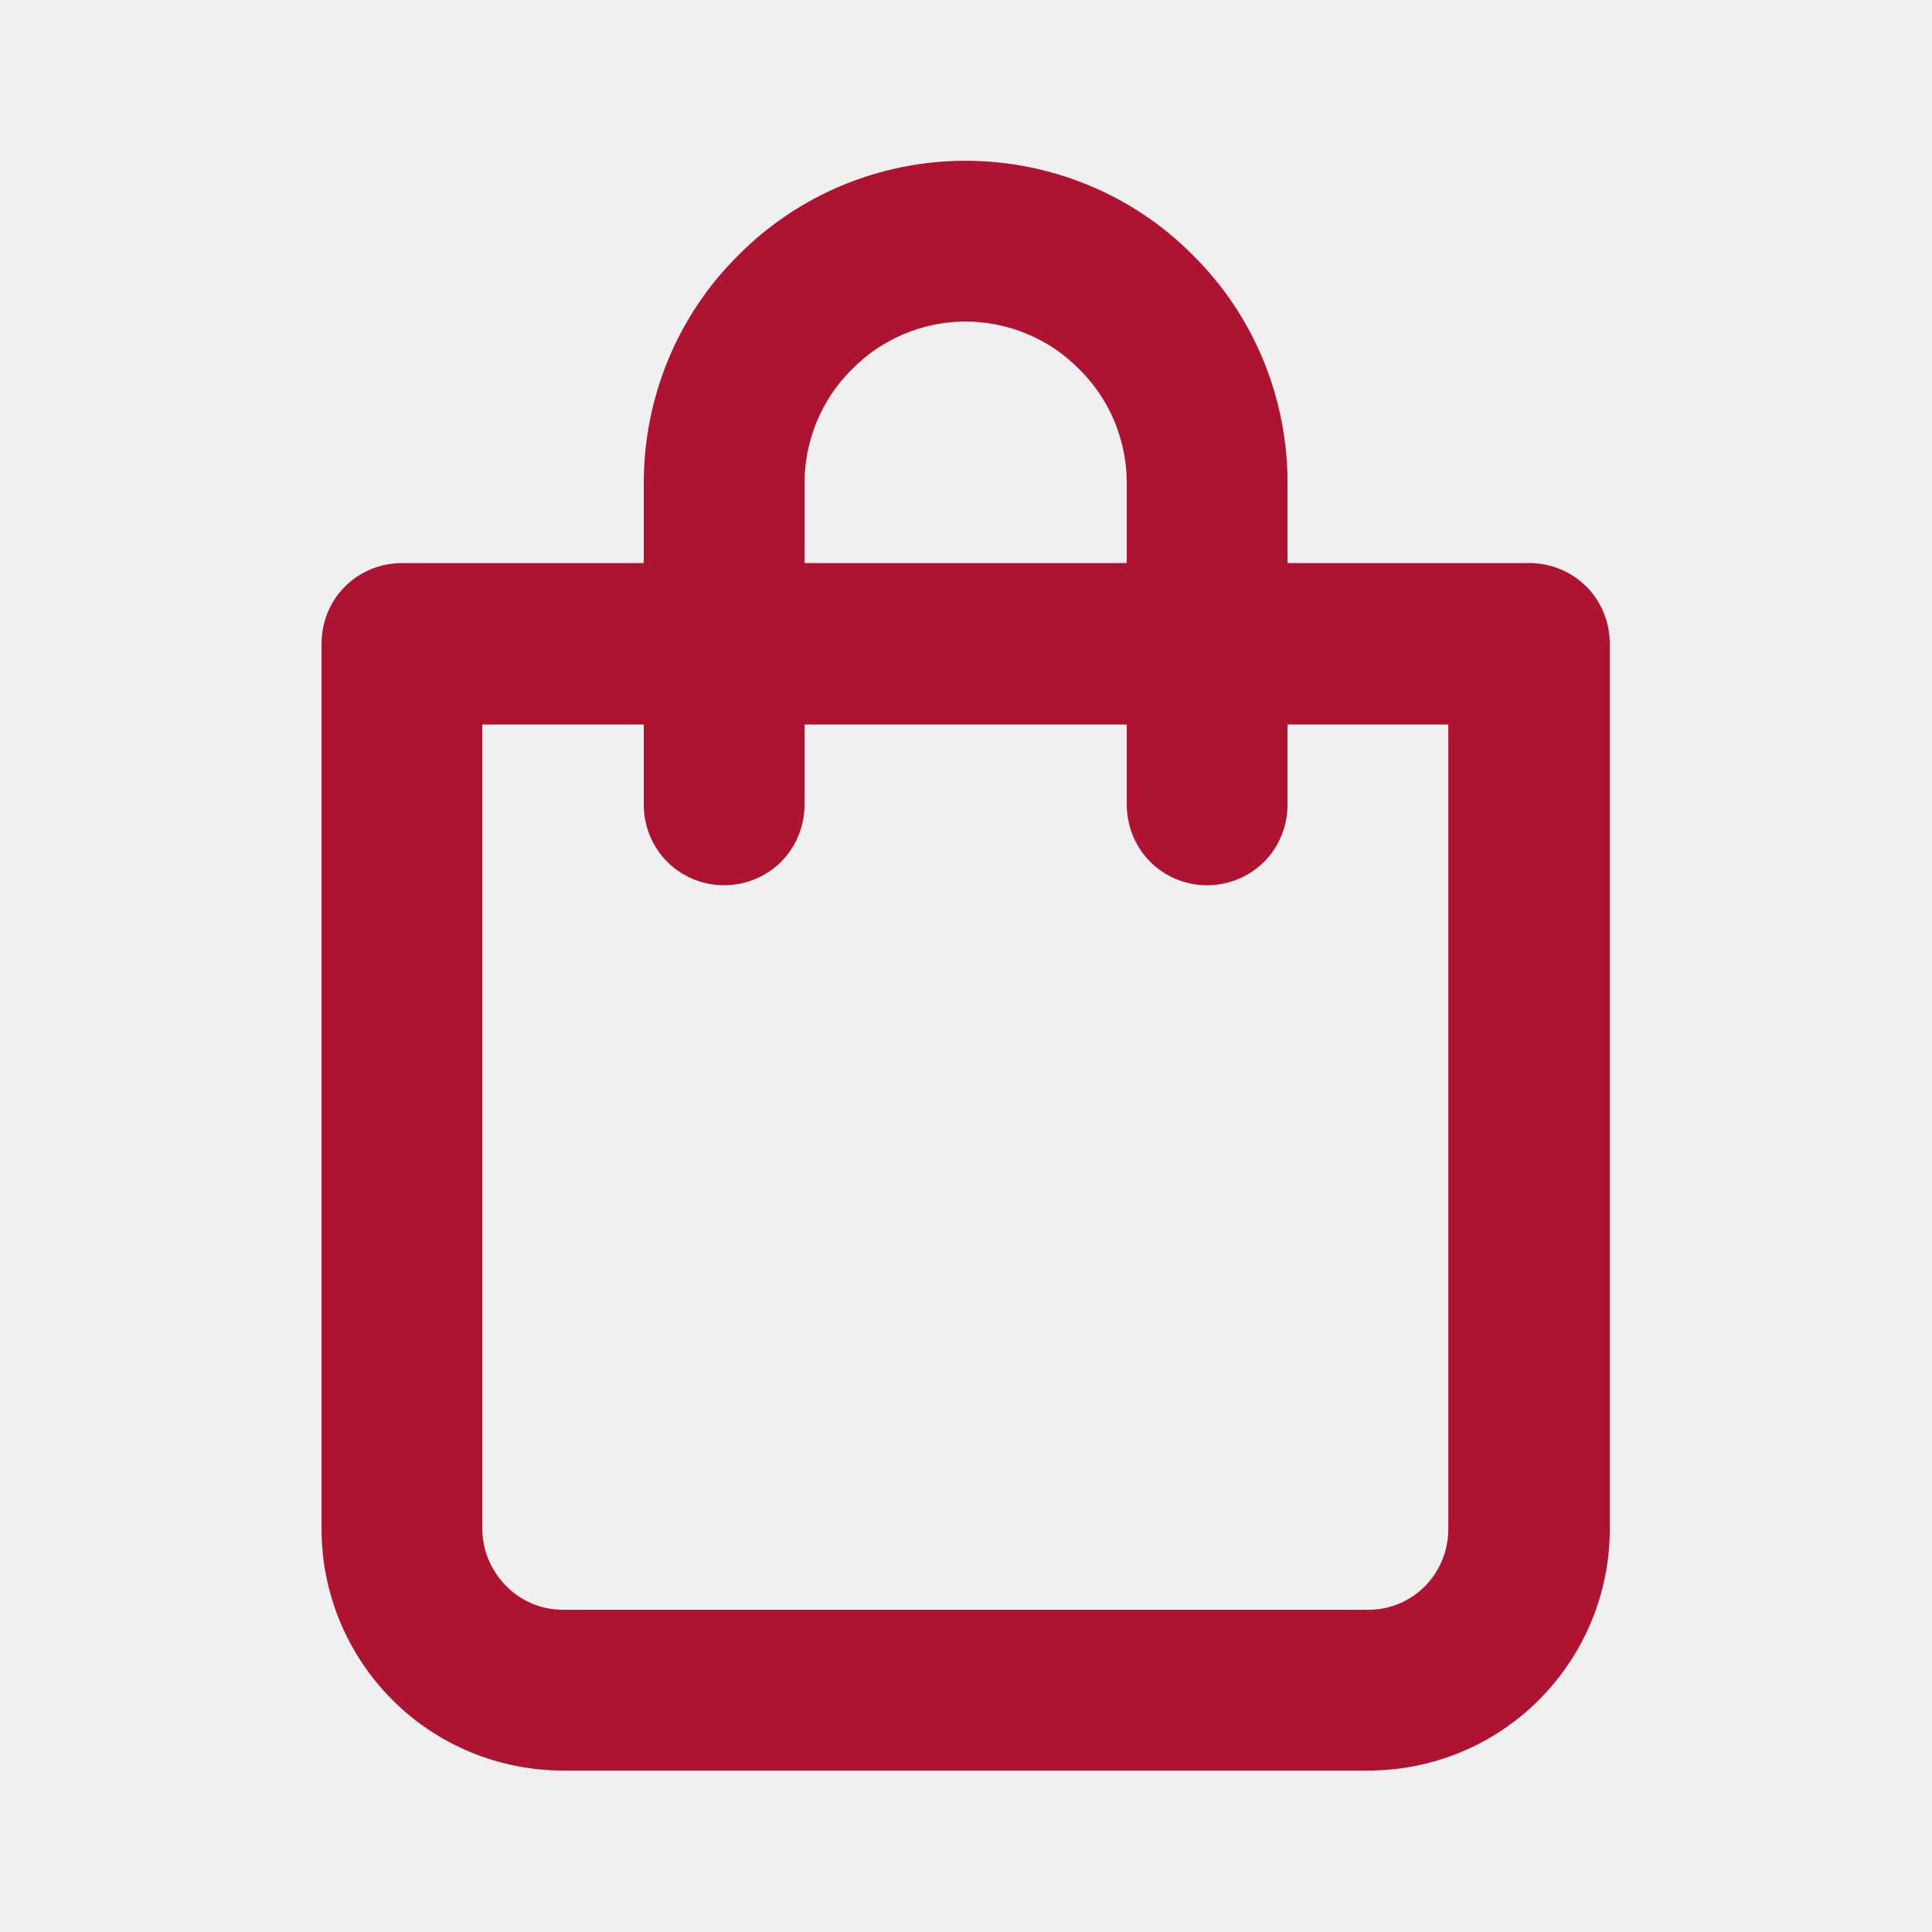
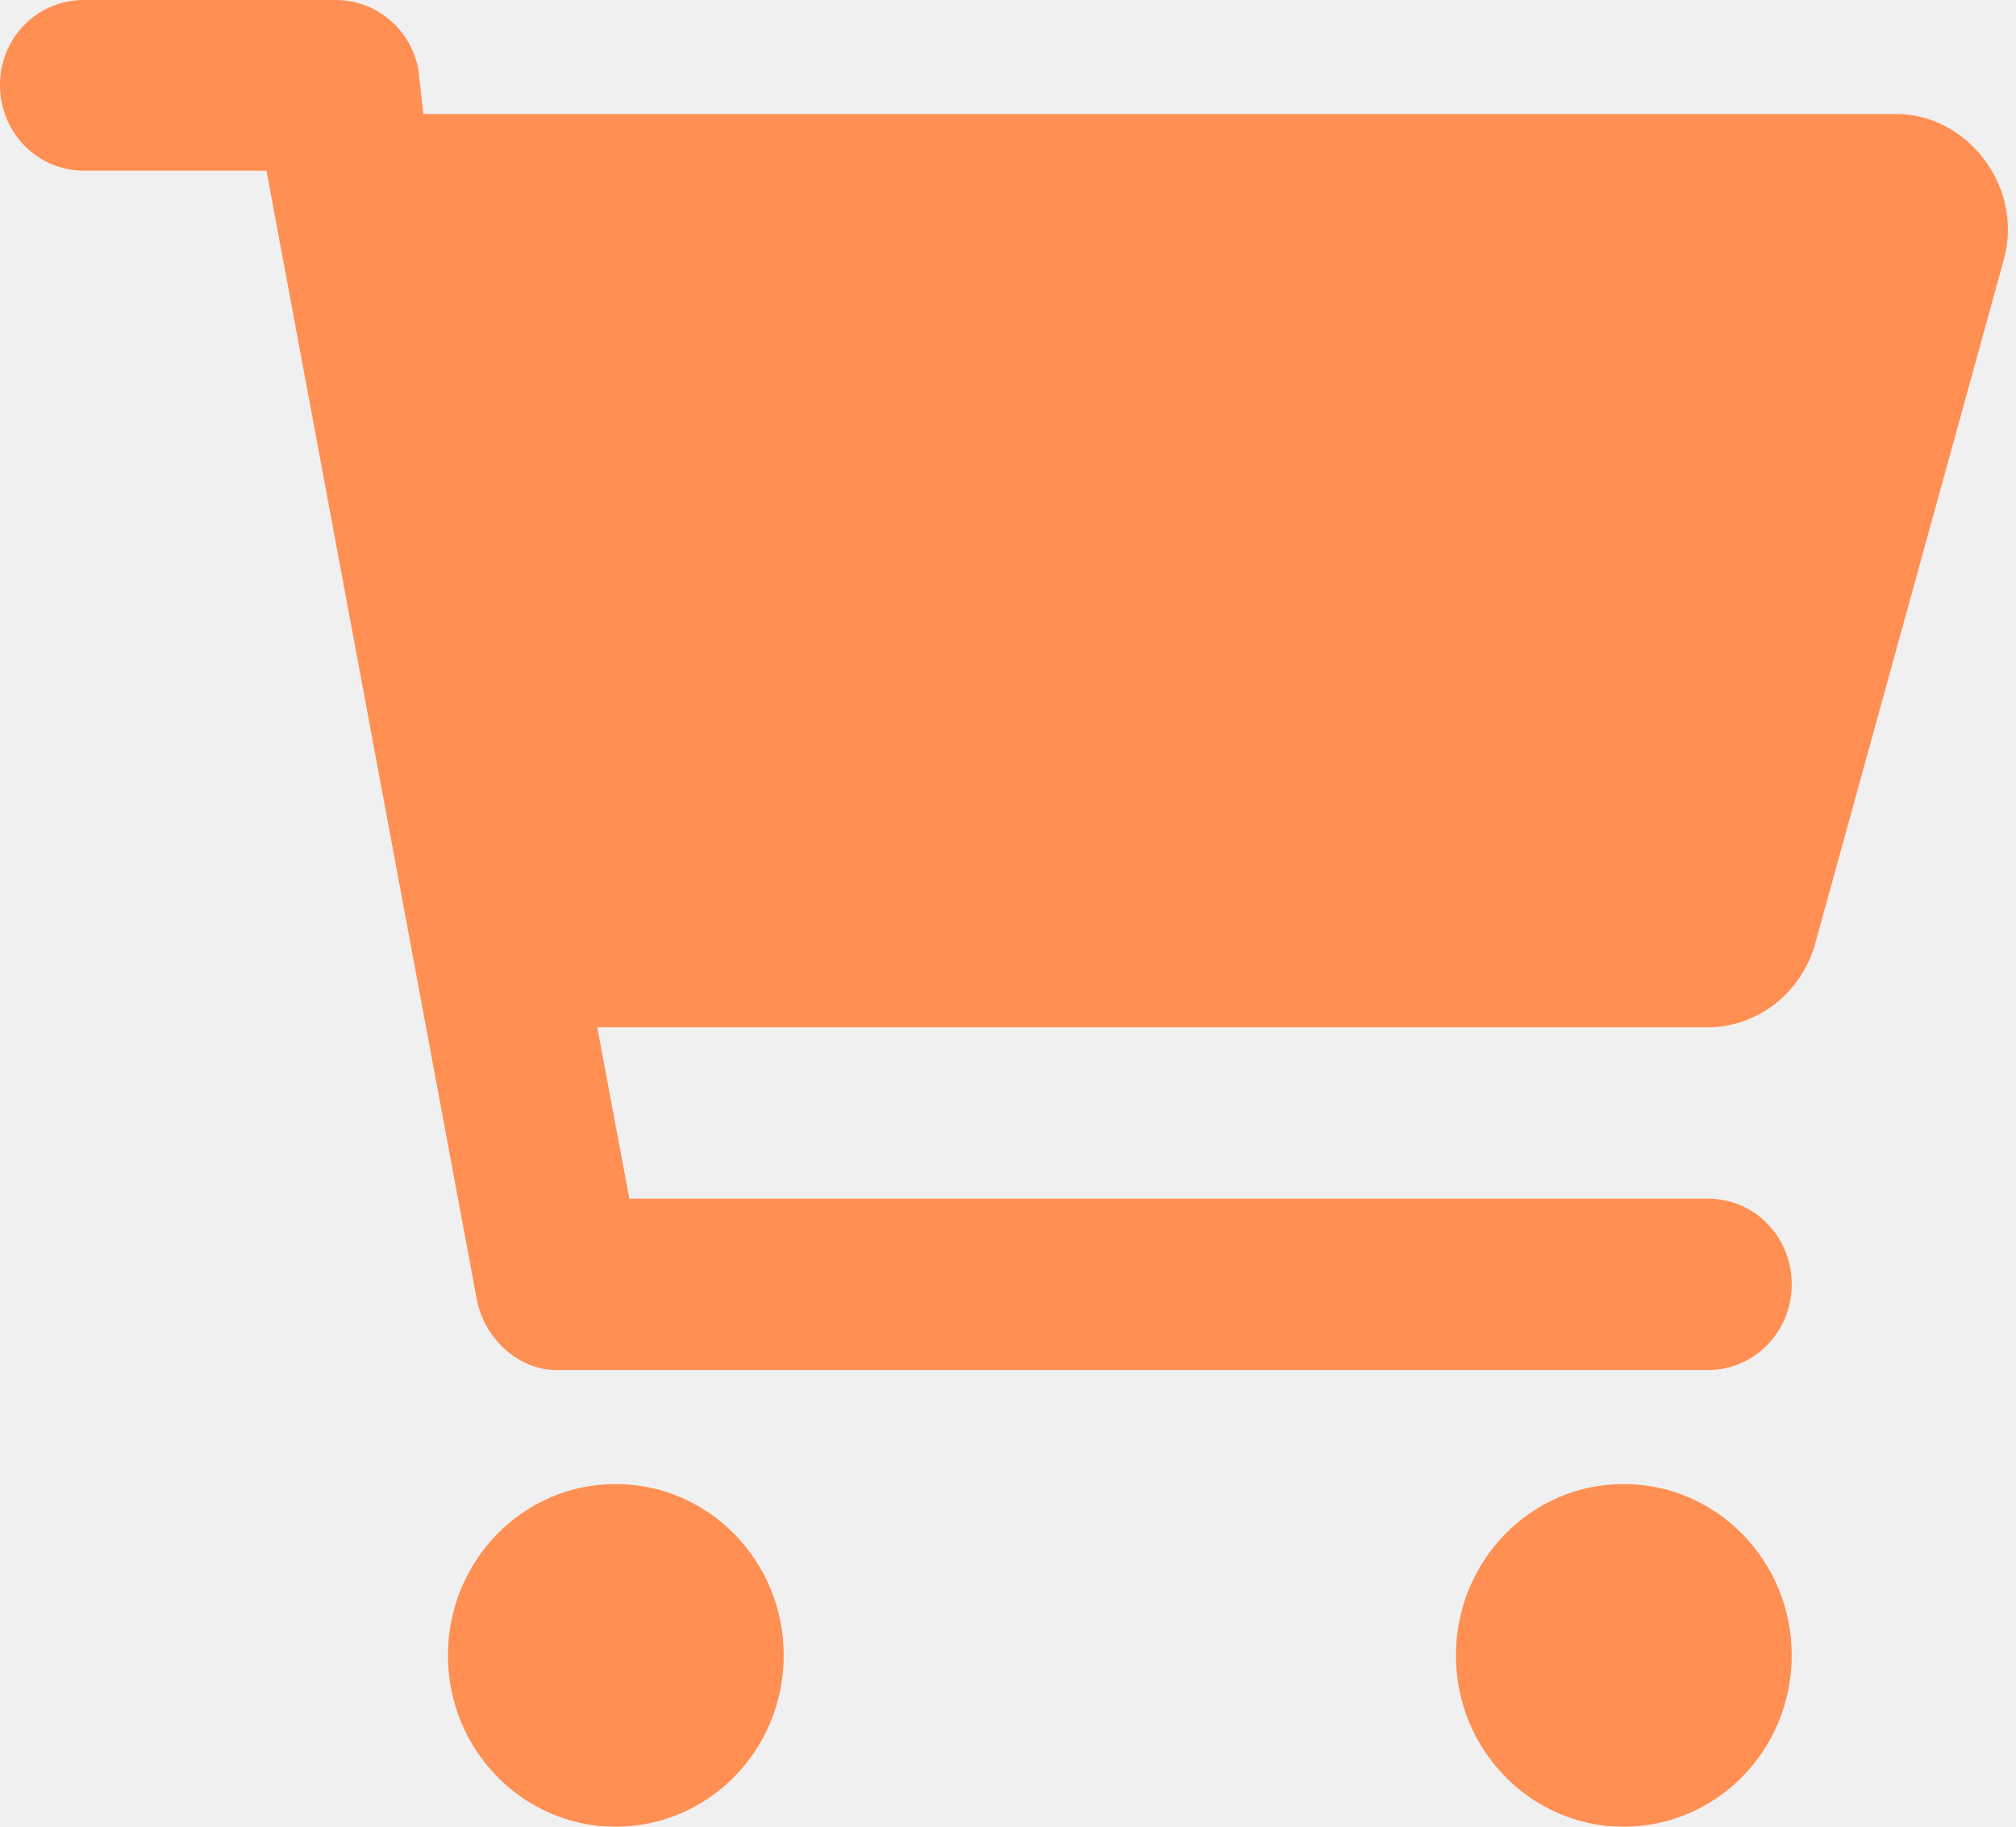
- <svg xmlns="http://www.w3.org/2000/svg" width="28" height="28" viewBox="0 0 28 28" fill="none">
+ <svg xmlns="http://www.w3.org/2000/svg" width="32" height="29" viewBox="0 0 32 29" fill="none">
  <defs>
-     <clipPath id="clip2116_32">
-       <rect id="uil:cart" width="28" height="28" fill="white" fill-opacity="0" />
+     <clipPath id="clip2_9">
+       <rect id="cart-shopping-solid 1" width="32" height="29" fill="white" fill-opacity="0" />
    </clipPath>
  </defs>
-   <rect id="uil:cart" width="28" height="28" fill="#FFFFFF" fill-opacity="0" />
-   <g clip-path="url(#clip2116_32)">
-     <path id="Vector" d="M22.16 8.16L18.66 8.16L18.66 7C18.66 5.76 18.17 4.57 17.29 3.7C16.42 2.82 15.23 2.33 13.99 2.33C12.76 2.33 11.57 2.82 10.7 3.7C9.82 4.57 9.33 5.76 9.33 7L9.33 8.16L5.83 8.16C5.52 8.16 5.22 8.28 5 8.5C4.78 8.72 4.66 9.02 4.66 9.33L4.66 22.16C4.66 23.09 5.03 23.98 5.69 24.64C6.34 25.29 7.23 25.66 8.16 25.66L19.83 25.66C20.76 25.66 21.65 25.29 22.3 24.64C22.96 23.98 23.33 23.09 23.33 22.16L23.33 9.33C23.33 9.02 23.21 8.72 22.99 8.5C22.77 8.28 22.47 8.16 22.16 8.16ZM11.66 7C11.66 6.38 11.91 5.78 12.35 5.35C12.78 4.91 13.38 4.66 13.99 4.66C14.61 4.66 15.21 4.91 15.64 5.35C16.08 5.78 16.33 6.38 16.33 7L16.33 8.16L11.66 8.16L11.66 7ZM20.99 22.16C20.99 22.47 20.87 22.77 20.65 22.99C20.43 23.21 20.14 23.33 19.83 23.33L8.16 23.33C7.85 23.33 7.56 23.21 7.34 22.99C7.12 22.77 6.99 22.47 6.99 22.16L6.99 10.5L9.33 10.5L9.33 11.66C9.33 11.97 9.45 12.27 9.67 12.49C9.89 12.71 10.19 12.83 10.49 12.83C10.8 12.83 11.1 12.71 11.32 12.49C11.54 12.27 11.66 11.97 11.66 11.66L11.66 10.5L16.33 10.5L16.33 11.66C16.33 11.97 16.45 12.27 16.67 12.49C16.89 12.71 17.19 12.83 17.49 12.83C17.8 12.83 18.1 12.71 18.32 12.49C18.54 12.27 18.66 11.97 18.66 11.66L18.66 10.5L20.99 10.5L20.99 22.16Z" fill="#AE1332" fill-opacity="1" fill-rule="nonzero" />
+   <rect id="cart-shopping-solid 1" width="32" height="29" fill="#FFFFFF" fill-opacity="0" />
+   <g clip-path="url(#clip2_9)">
+     <path id="Vector" d="M5.33 0C5.97 0 6.52 0.46 6.64 1.1L6.72 1.81L30.1 1.81C31.22 1.81 32.12 2.95 31.81 4.11L28.81 14.99C28.59 15.77 27.89 16.31 27.1 16.31L9.48 16.31L9.99 19.03L27.11 19.03C27.85 19.03 28.44 19.63 28.44 20.39C28.44 21.14 27.85 21.75 27.11 21.75L8.83 21.75C8.25 21.75 7.7 21.28 7.57 20.64L4.23 2.71L1.33 2.71C0.59 2.71 0 2.1 0 1.35C0 0.6 0.59 0 1.33 0L5.33 0ZM7.11 26.28C7.11 24.78 8.3 23.56 9.77 23.56C11.25 23.56 12.44 24.78 12.44 26.28C12.44 27.78 11.25 29 9.77 29C8.3 29 7.11 27.78 7.11 26.28ZM28.44 26.28C28.44 27.78 27.25 29 25.77 29C24.3 29 23.11 27.78 23.11 26.28C23.11 24.78 24.3 23.56 25.77 23.56C27.25 23.56 28.44 24.78 28.44 26.28Z" fill="#FF8F52" fill-opacity="1" fill-rule="nonzero" />
  </g>
</svg>
